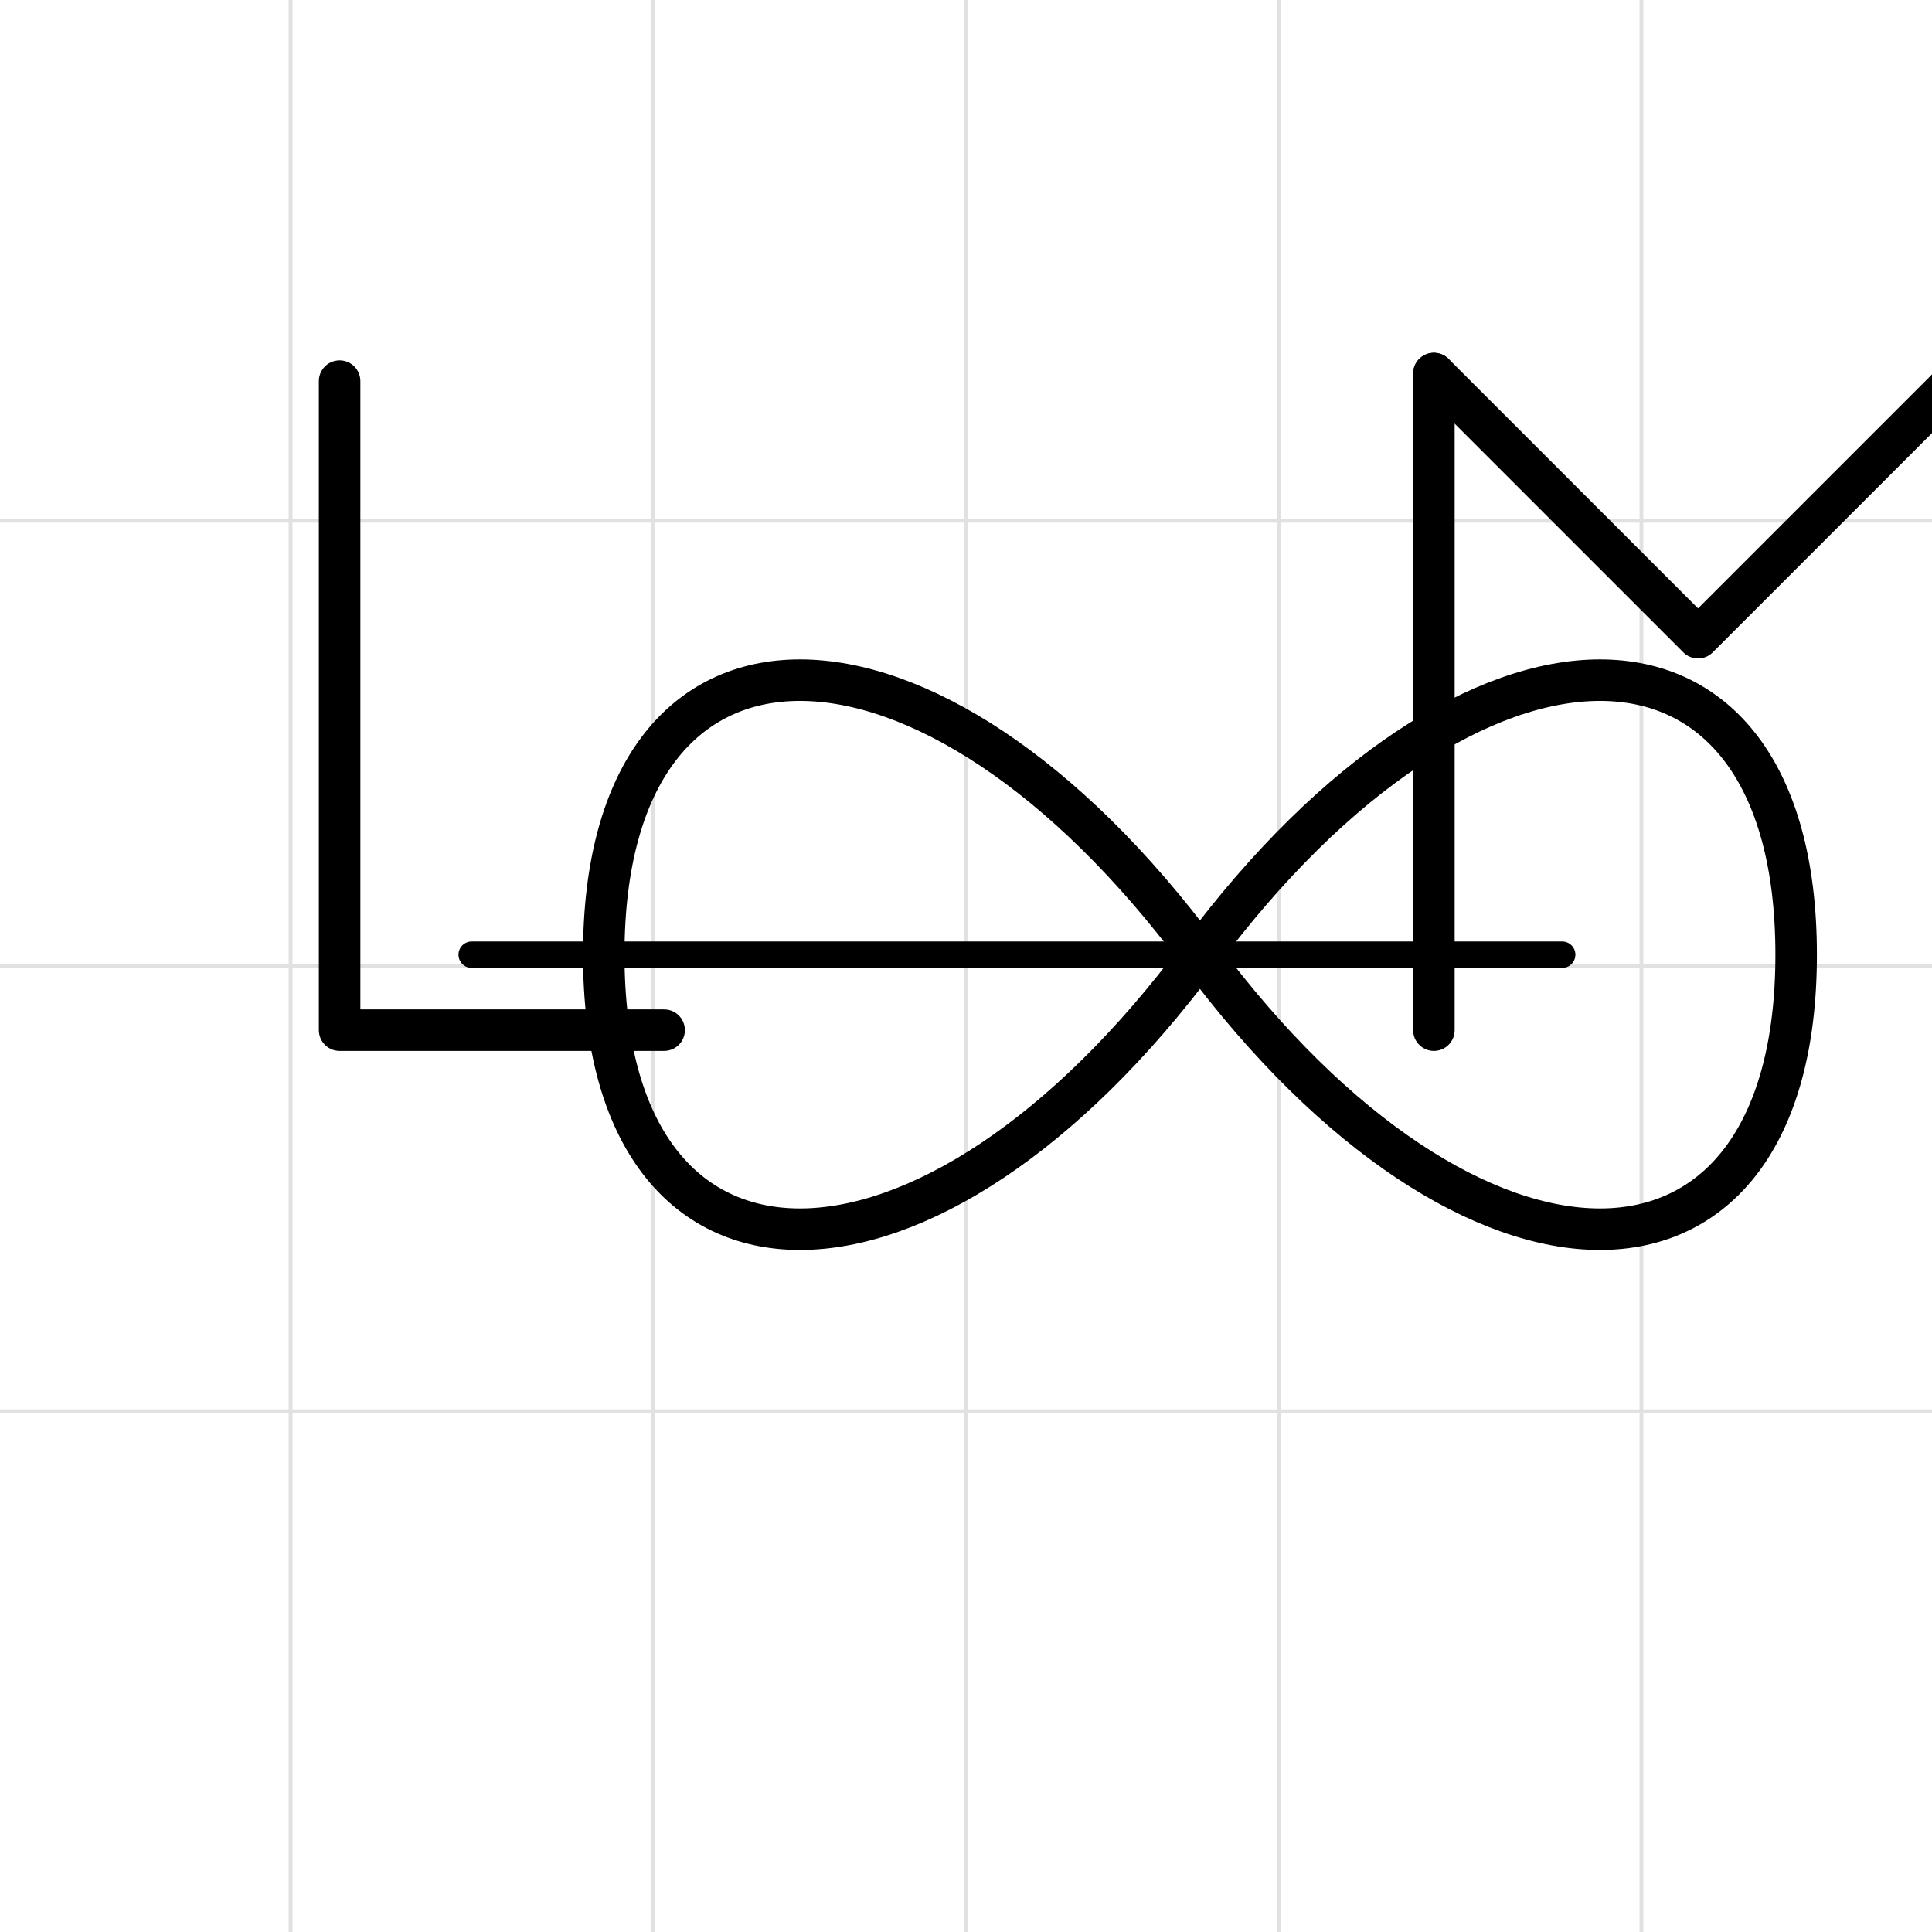
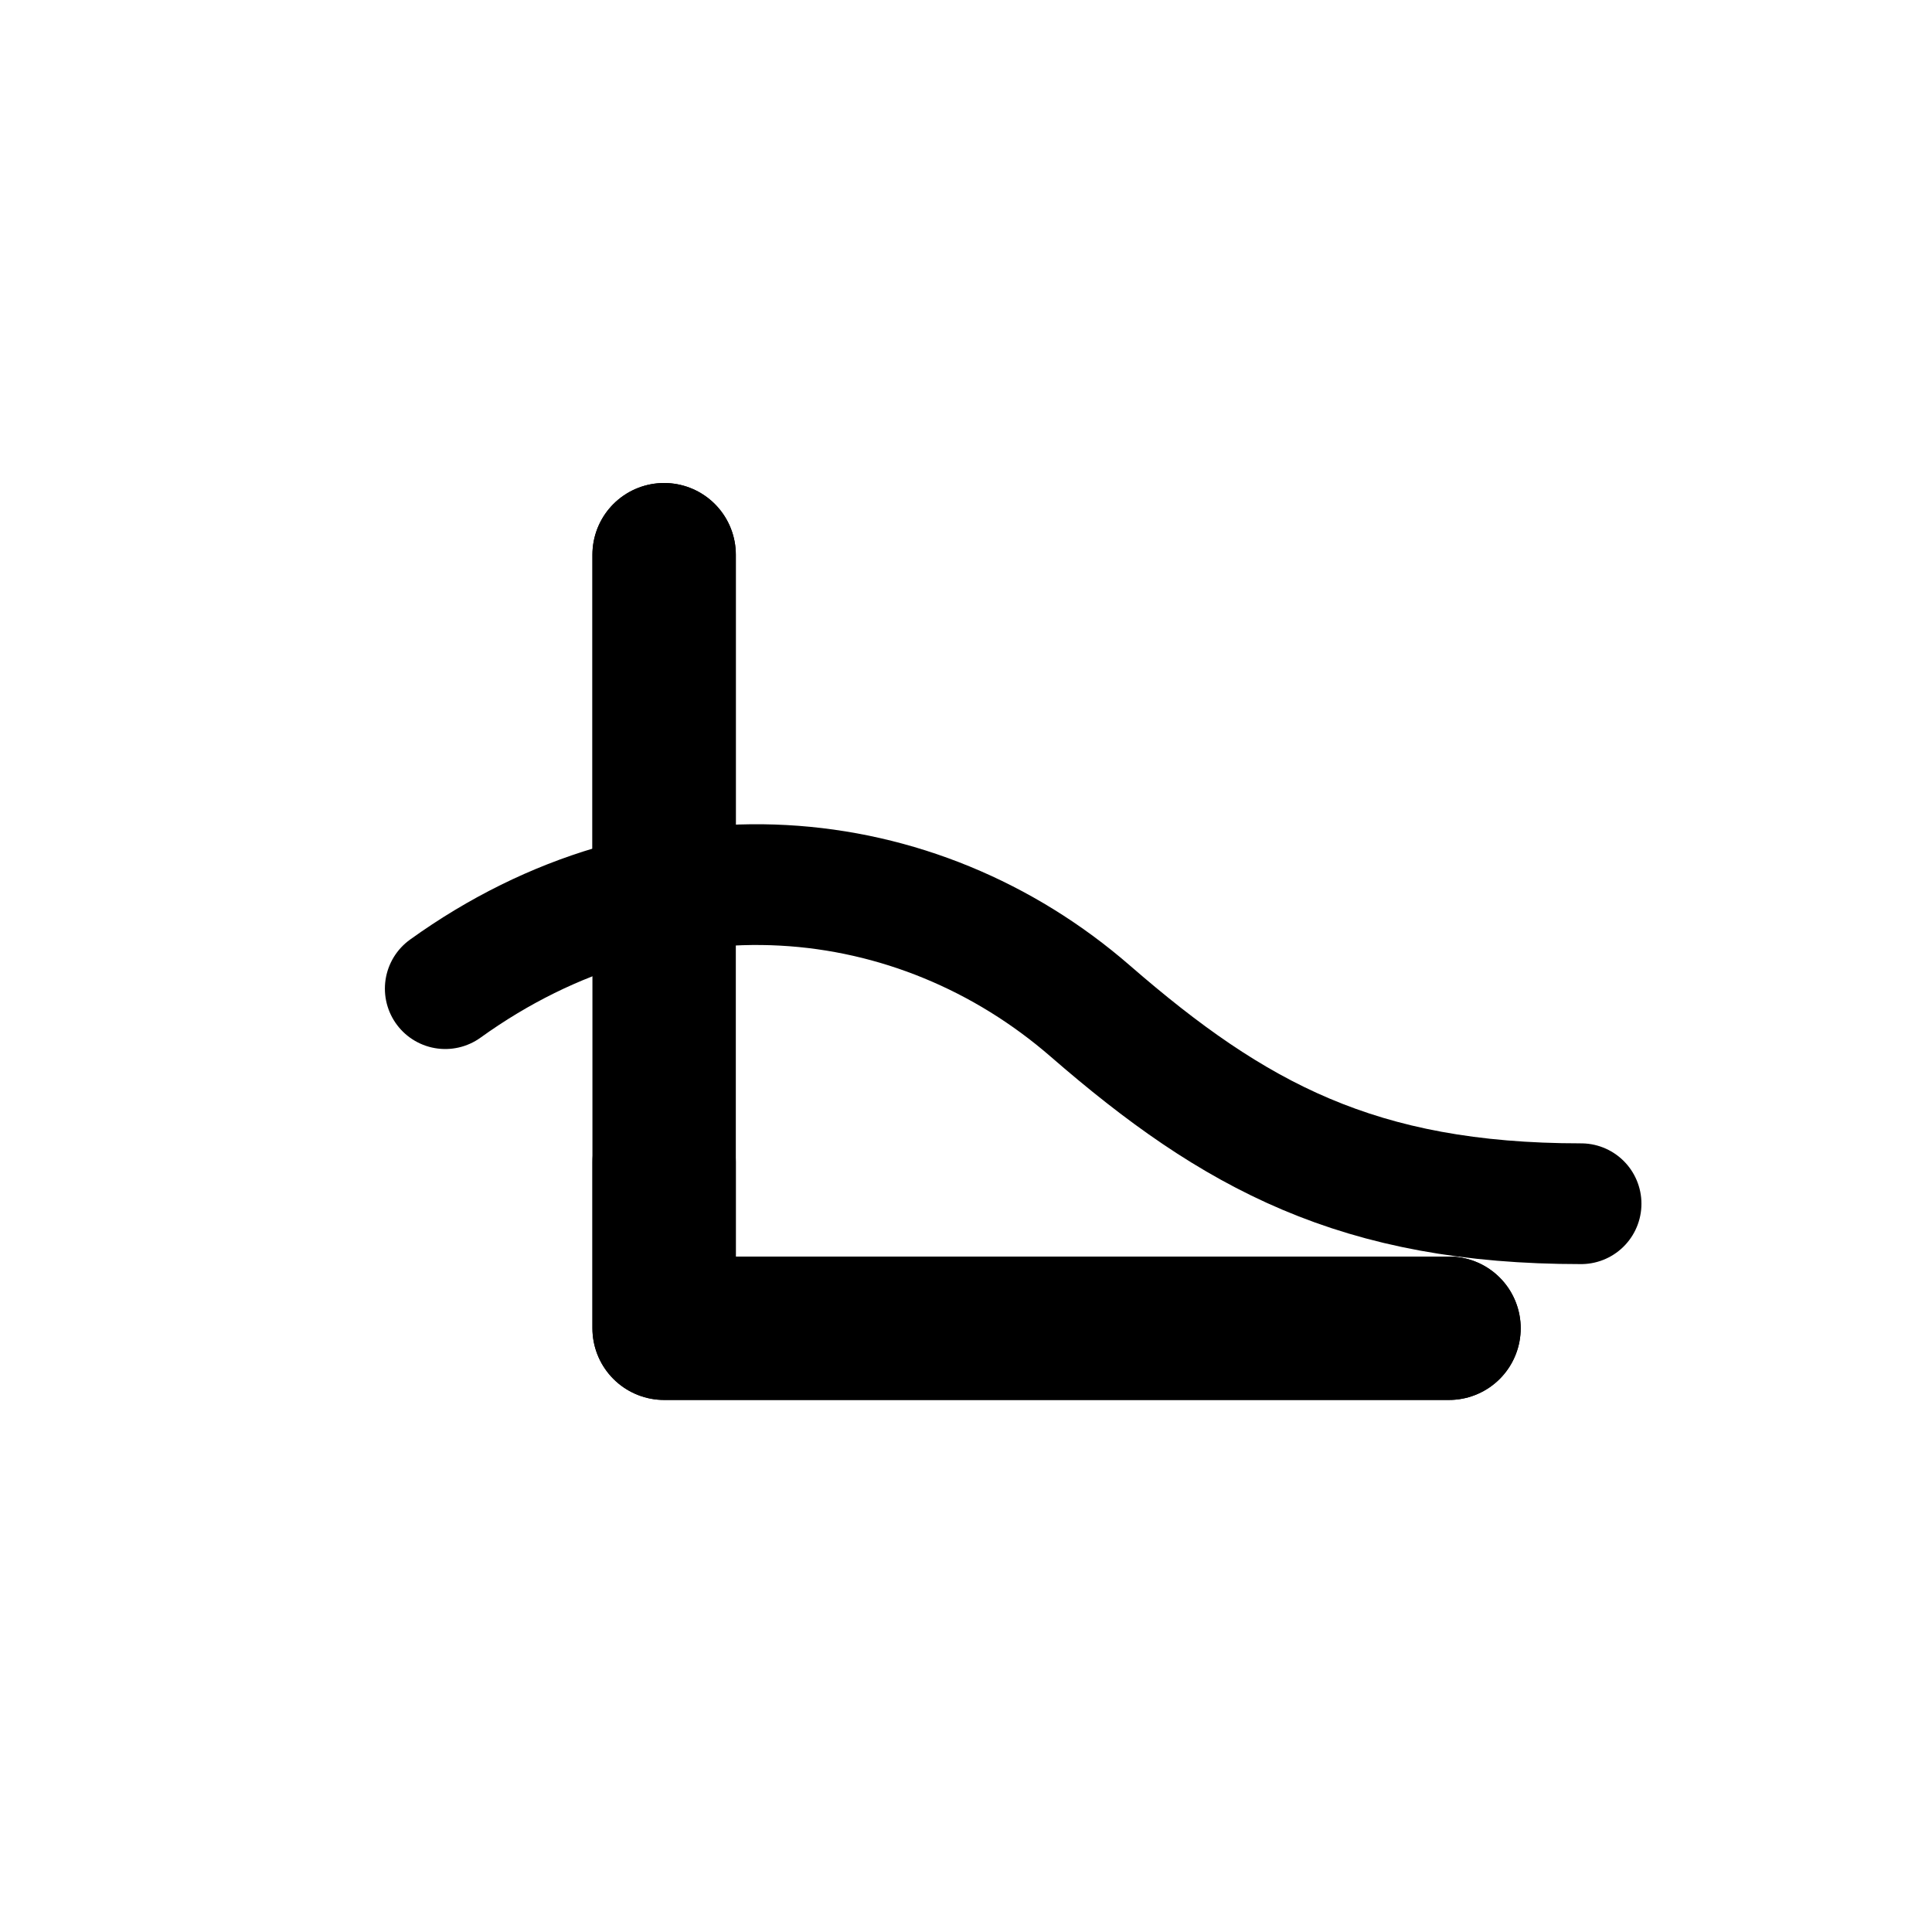
- <svg xmlns="http://www.w3.org/2000/svg" viewBox="0 0 512 512">
-   <rect width="512" height="512" fill="none" />
-   <g opacity="0.12" stroke="currentColor" stroke-width="1" fill="none">
-     <line x1="0" y1="138" x2="512" y2="138" />
-     <line x1="0" y1="256" x2="512" y2="256" />
-     <line x1="0" y1="374" x2="512" y2="374" />
-     <line x1="77" y1="0" x2="77" y2="512" />
-     <line x1="173" y1="0" x2="173" y2="512" />
-     <line x1="256" y1="0" x2="256" y2="512" />
-     <line x1="339" y1="0" x2="339" y2="512" />
-     <line x1="435" y1="0" x2="435" y2="512" />
-   </g>
-   <g transform="translate(62 83)" fill="none" stroke="currentColor" stroke-width="11" stroke-linecap="round" stroke-linejoin="round">
-     <path d="M 28 18 L 28 190 L 114 190" />
-     <path d="M 98 170              C 98 73, 184 73, 256 170              C 328 267, 414 267, 414 170              C 414 73, 328 73, 256 170              C 184 267, 98 267, 98 170" />
-     <path d="M 318 16 L 318 190" />
-     <path d="M 318 16 L 388 86 L 458 16" />
-     <path d="M 458 16 L 458 190" />
-     <path d="M 63 170 L 352 170" stroke-width="7" />
+ <svg xmlns="http://www.w3.org/2000/svg" viewBox="0 0 512 512" role="img" aria-label="Loom interlaced L mark">
+   <g fill="none" stroke="currentColor" stroke-linecap="round" stroke-linejoin="round">
+     <path d="M 176 147 V 352 H 384" stroke-width="38" />
+     <path d="M 118 262 C 175 221, 243 228, 289 268 C 327 301, 360 319, 419 319" stroke-width="32" />
+     <path d="M 176 147 V 235" stroke-width="38" />
+     <path d="M 176 308 V 352 H 384" stroke-width="38" />
  </g>
</svg>
